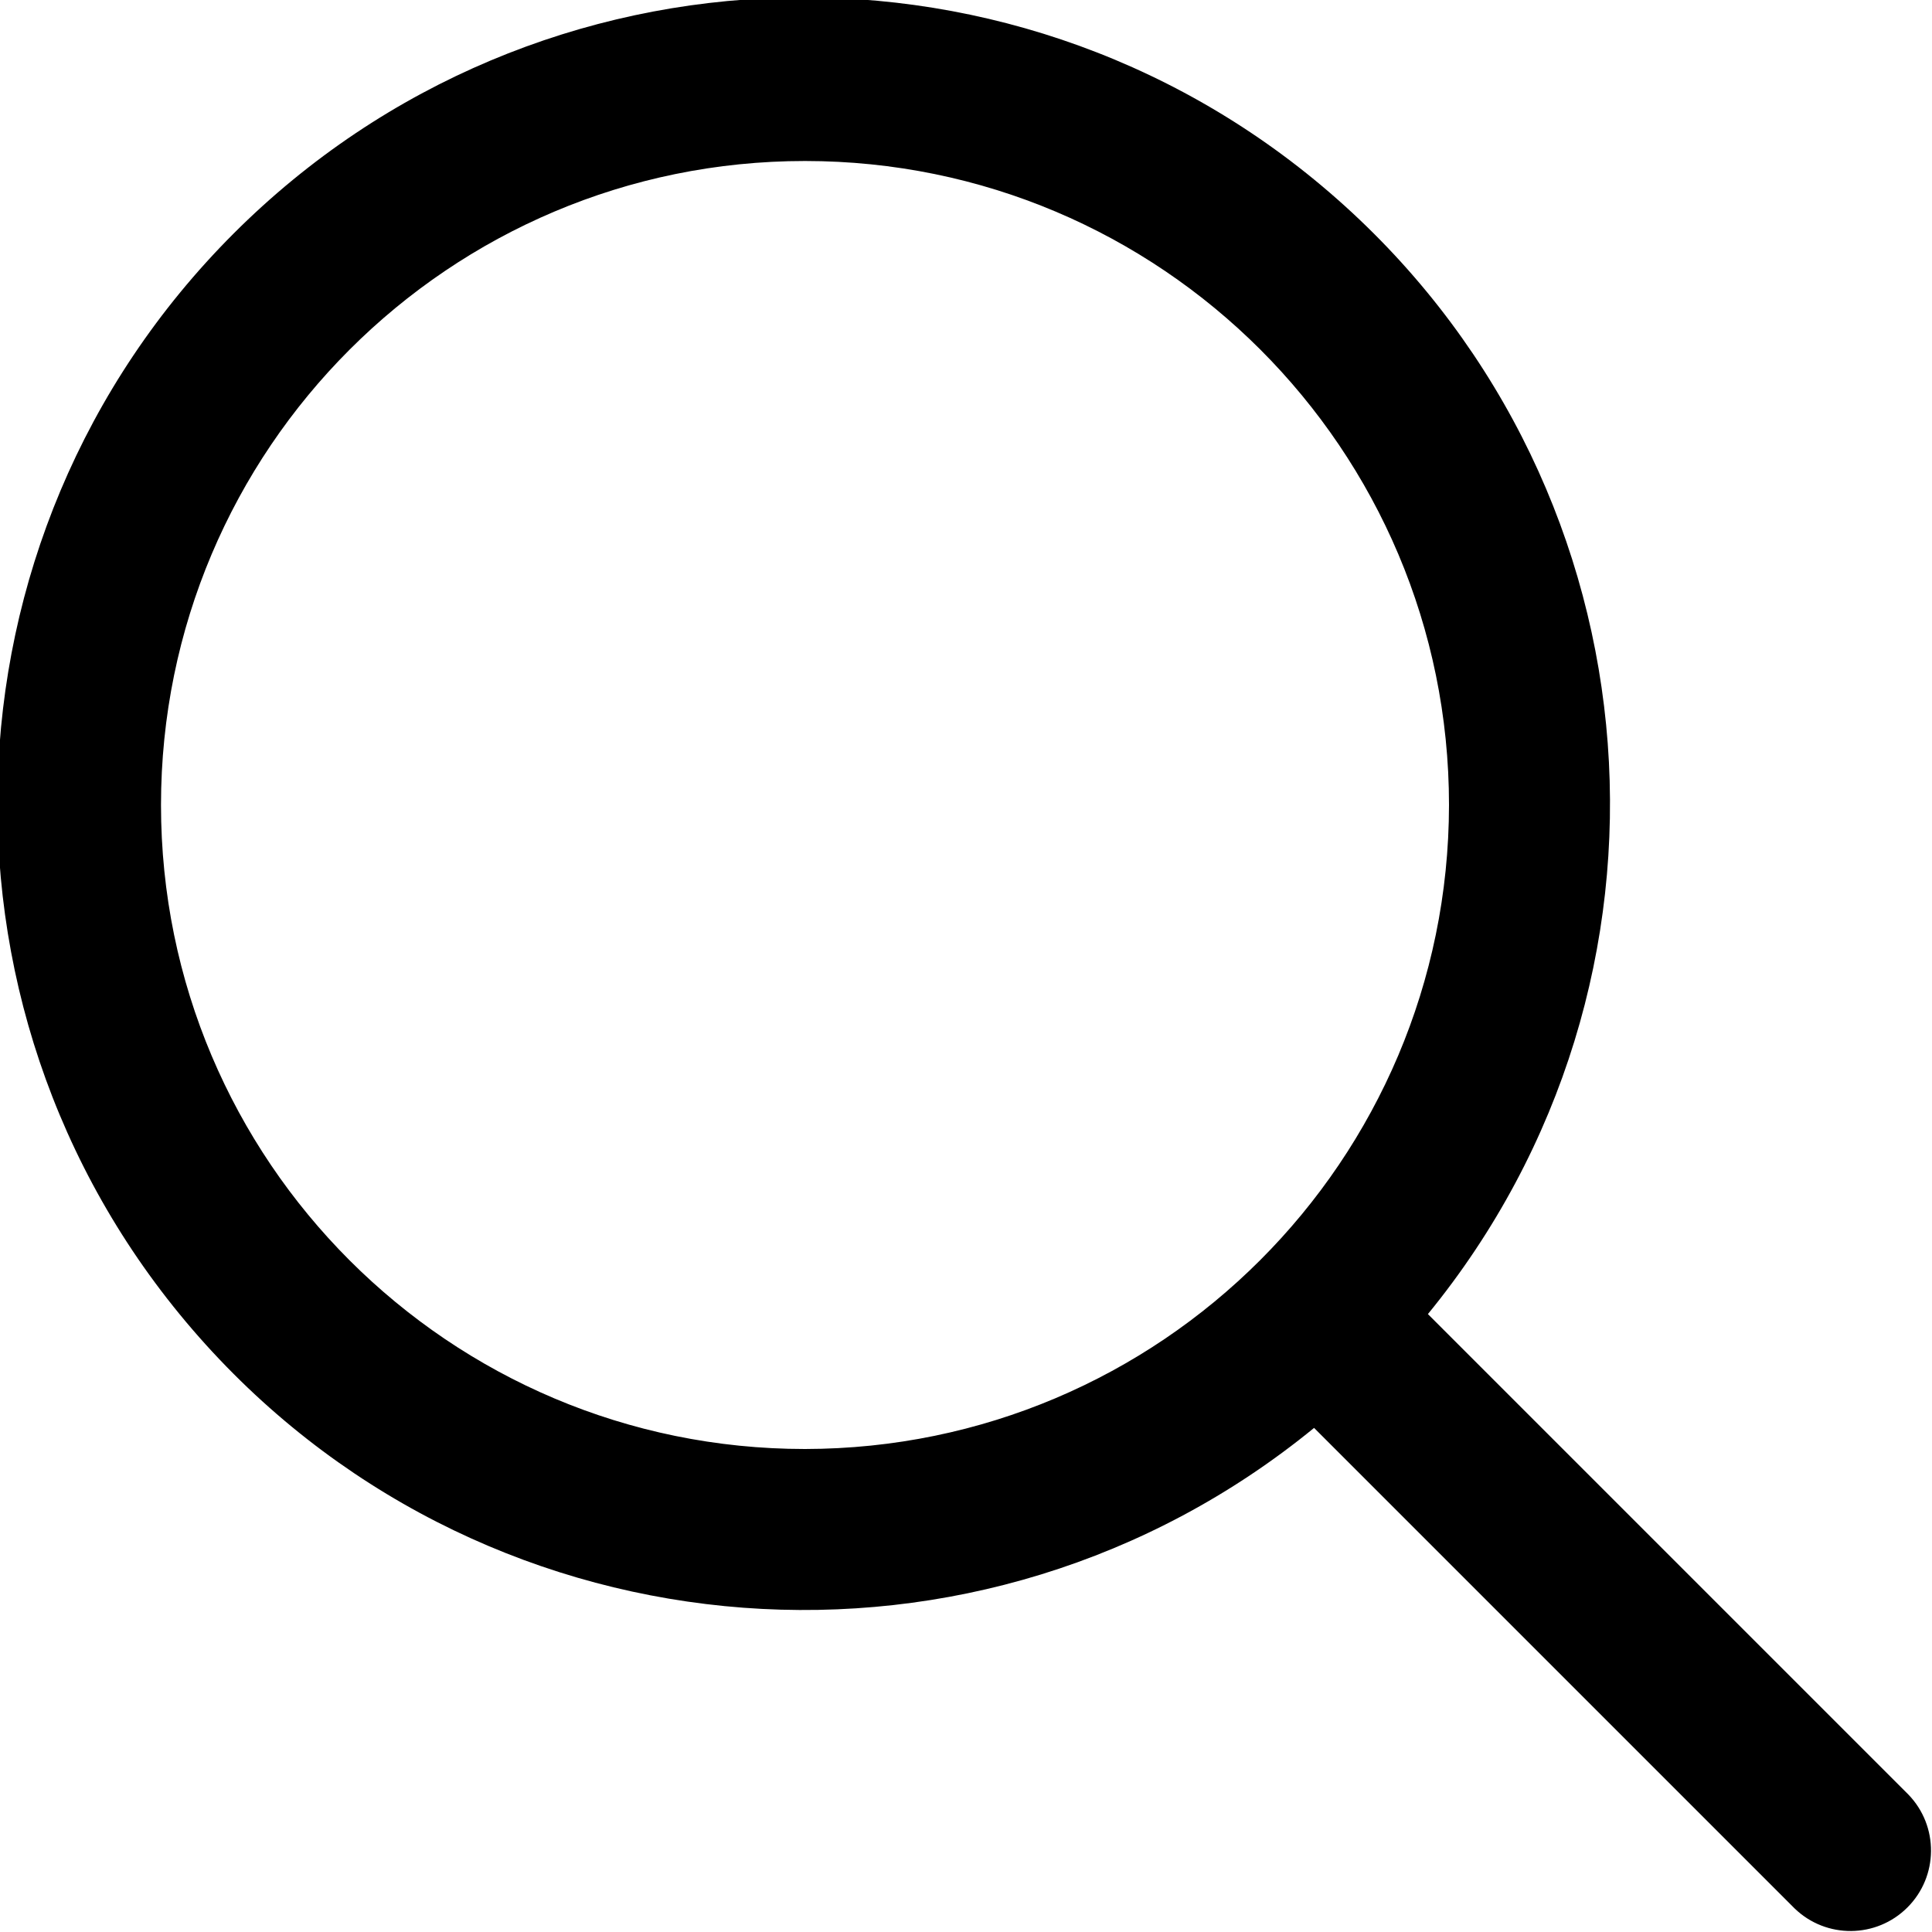
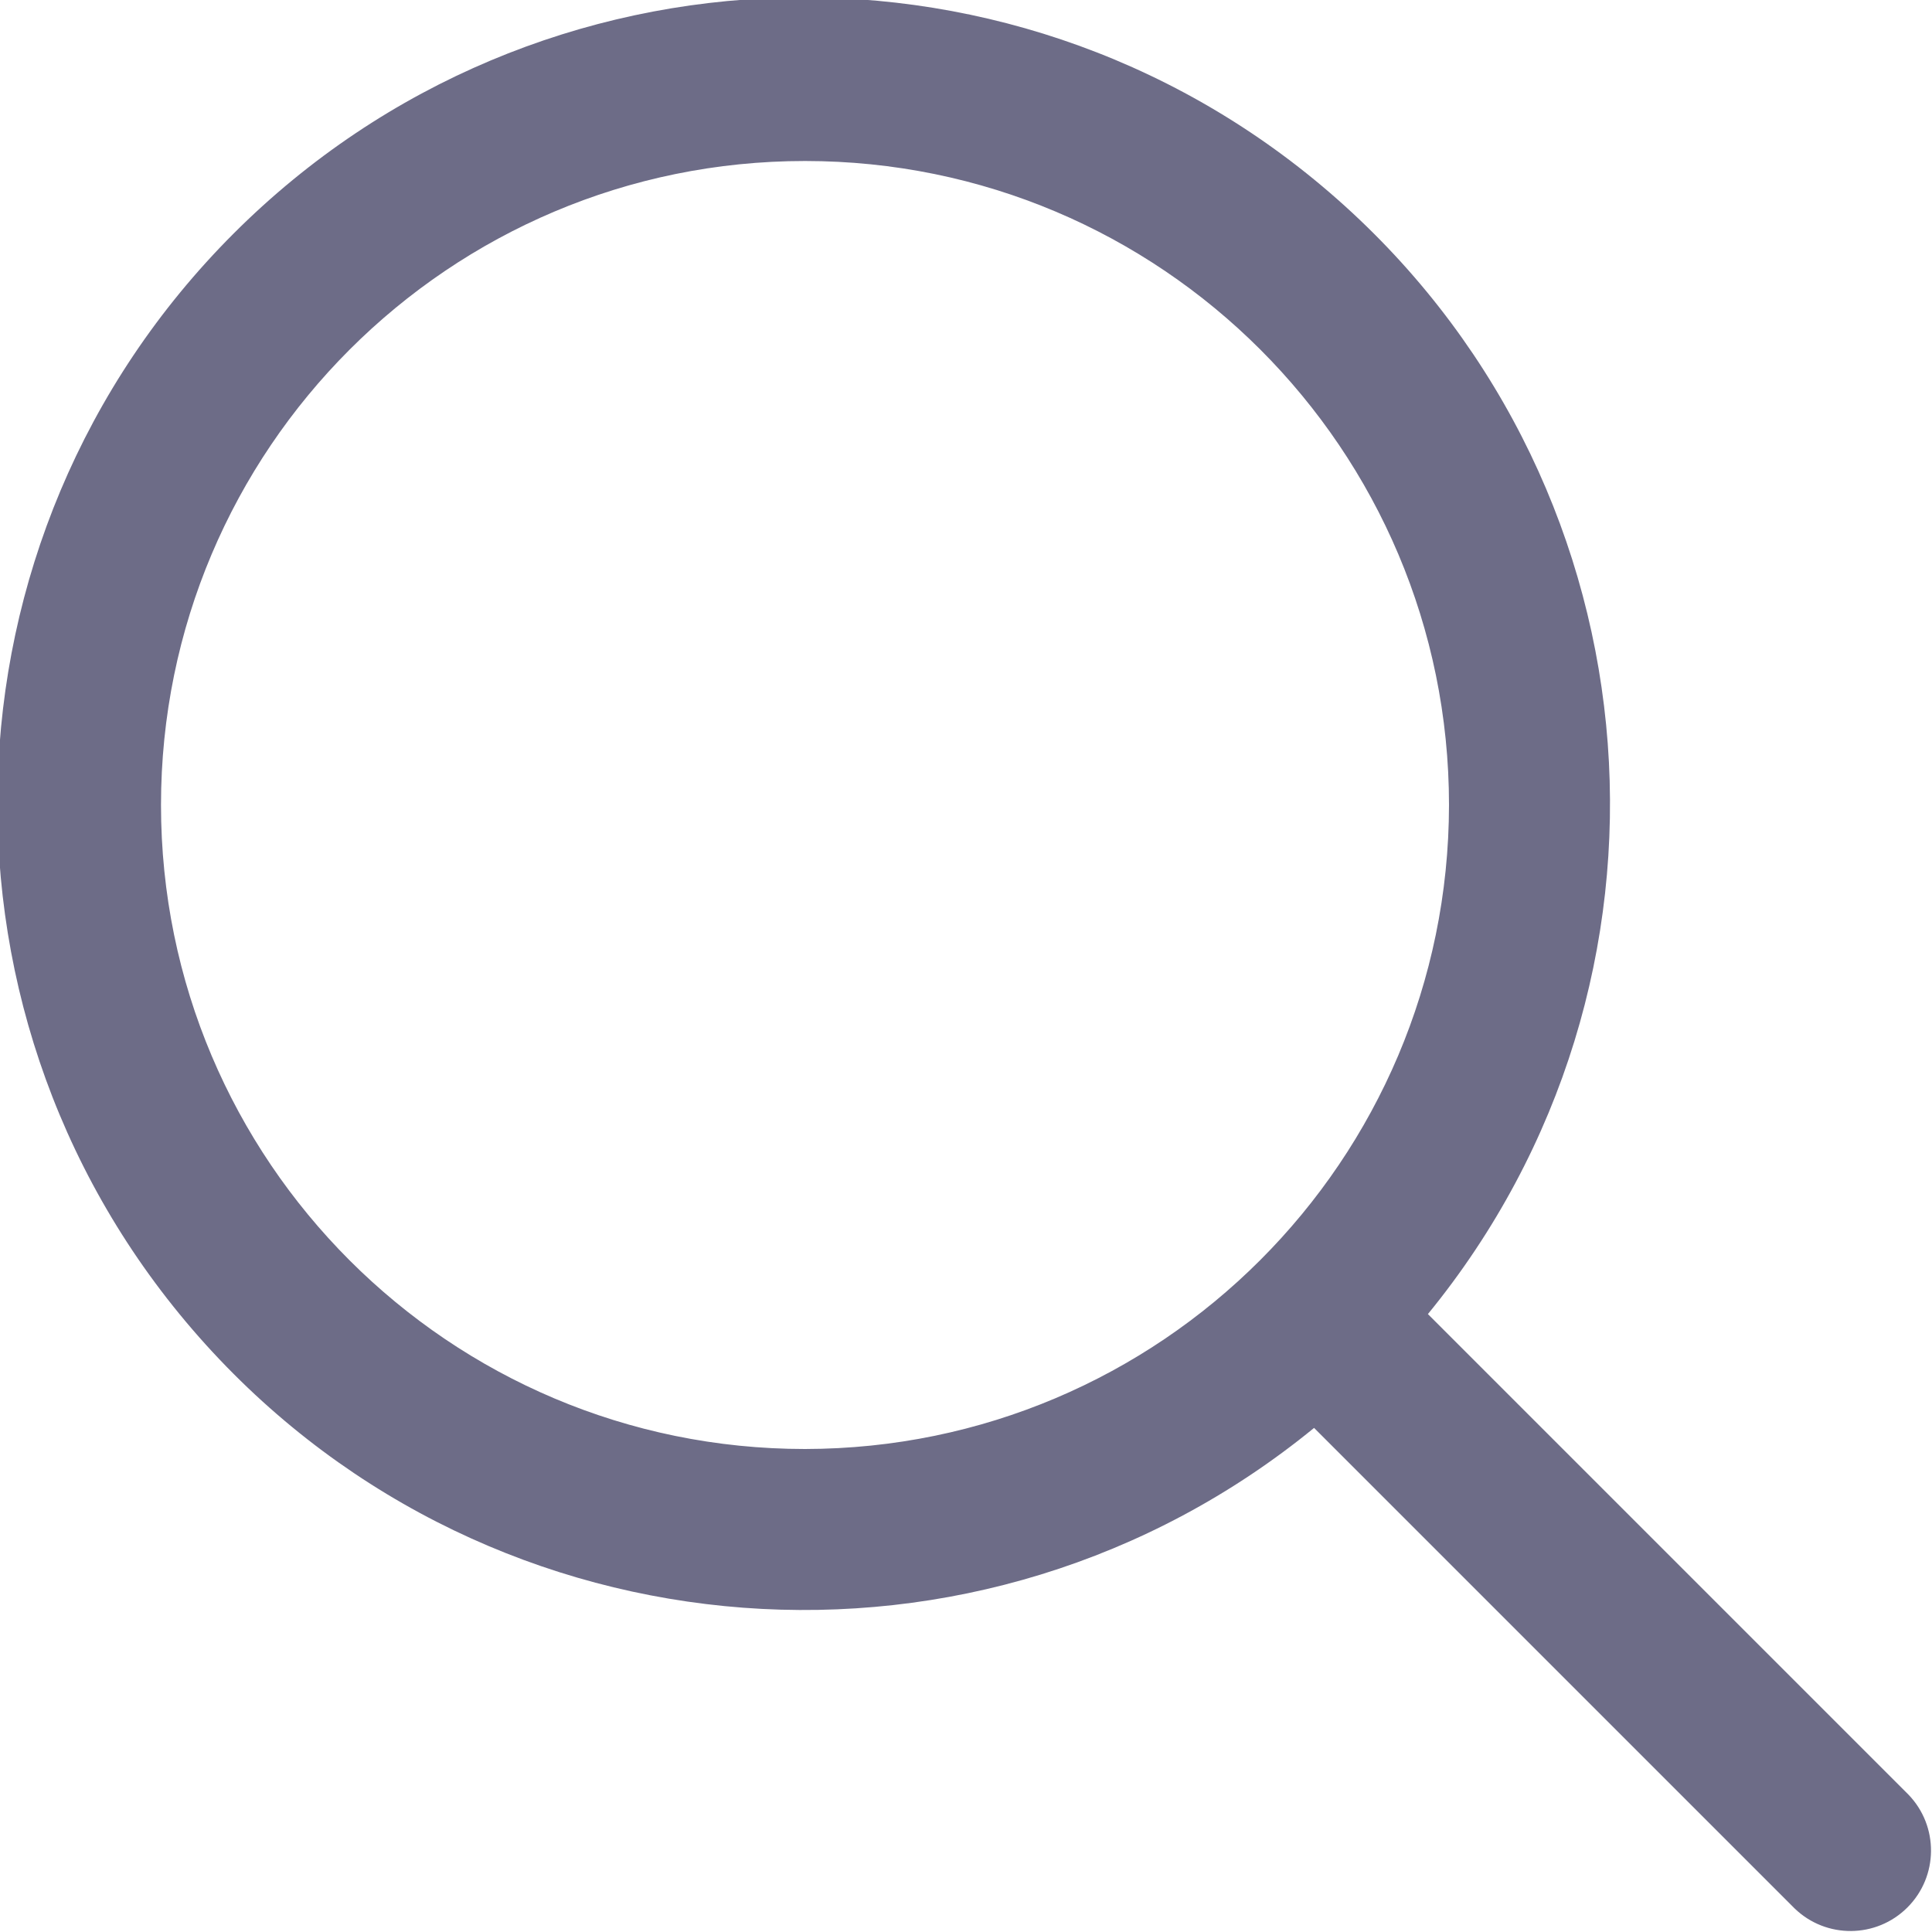
- <svg xmlns="http://www.w3.org/2000/svg" id="Outline" viewBox="0 0 24 24" width="512" height="512">
+ <svg xmlns="http://www.w3.org/2000/svg" fill="#6d6c87" id="Outline" viewBox="0 0 24 24" width="512" height="512">
  <path d="M23.707,22.293l-5.969-5.969a10.016,10.016,0,1,0-1.414,1.414l5.969,5.969a1,1,0,0,0,1.414-1.414ZM10,18a8,8,0,1,1,8-8A8.009,8.009,0,0,1,10,18Z" />
</svg>
